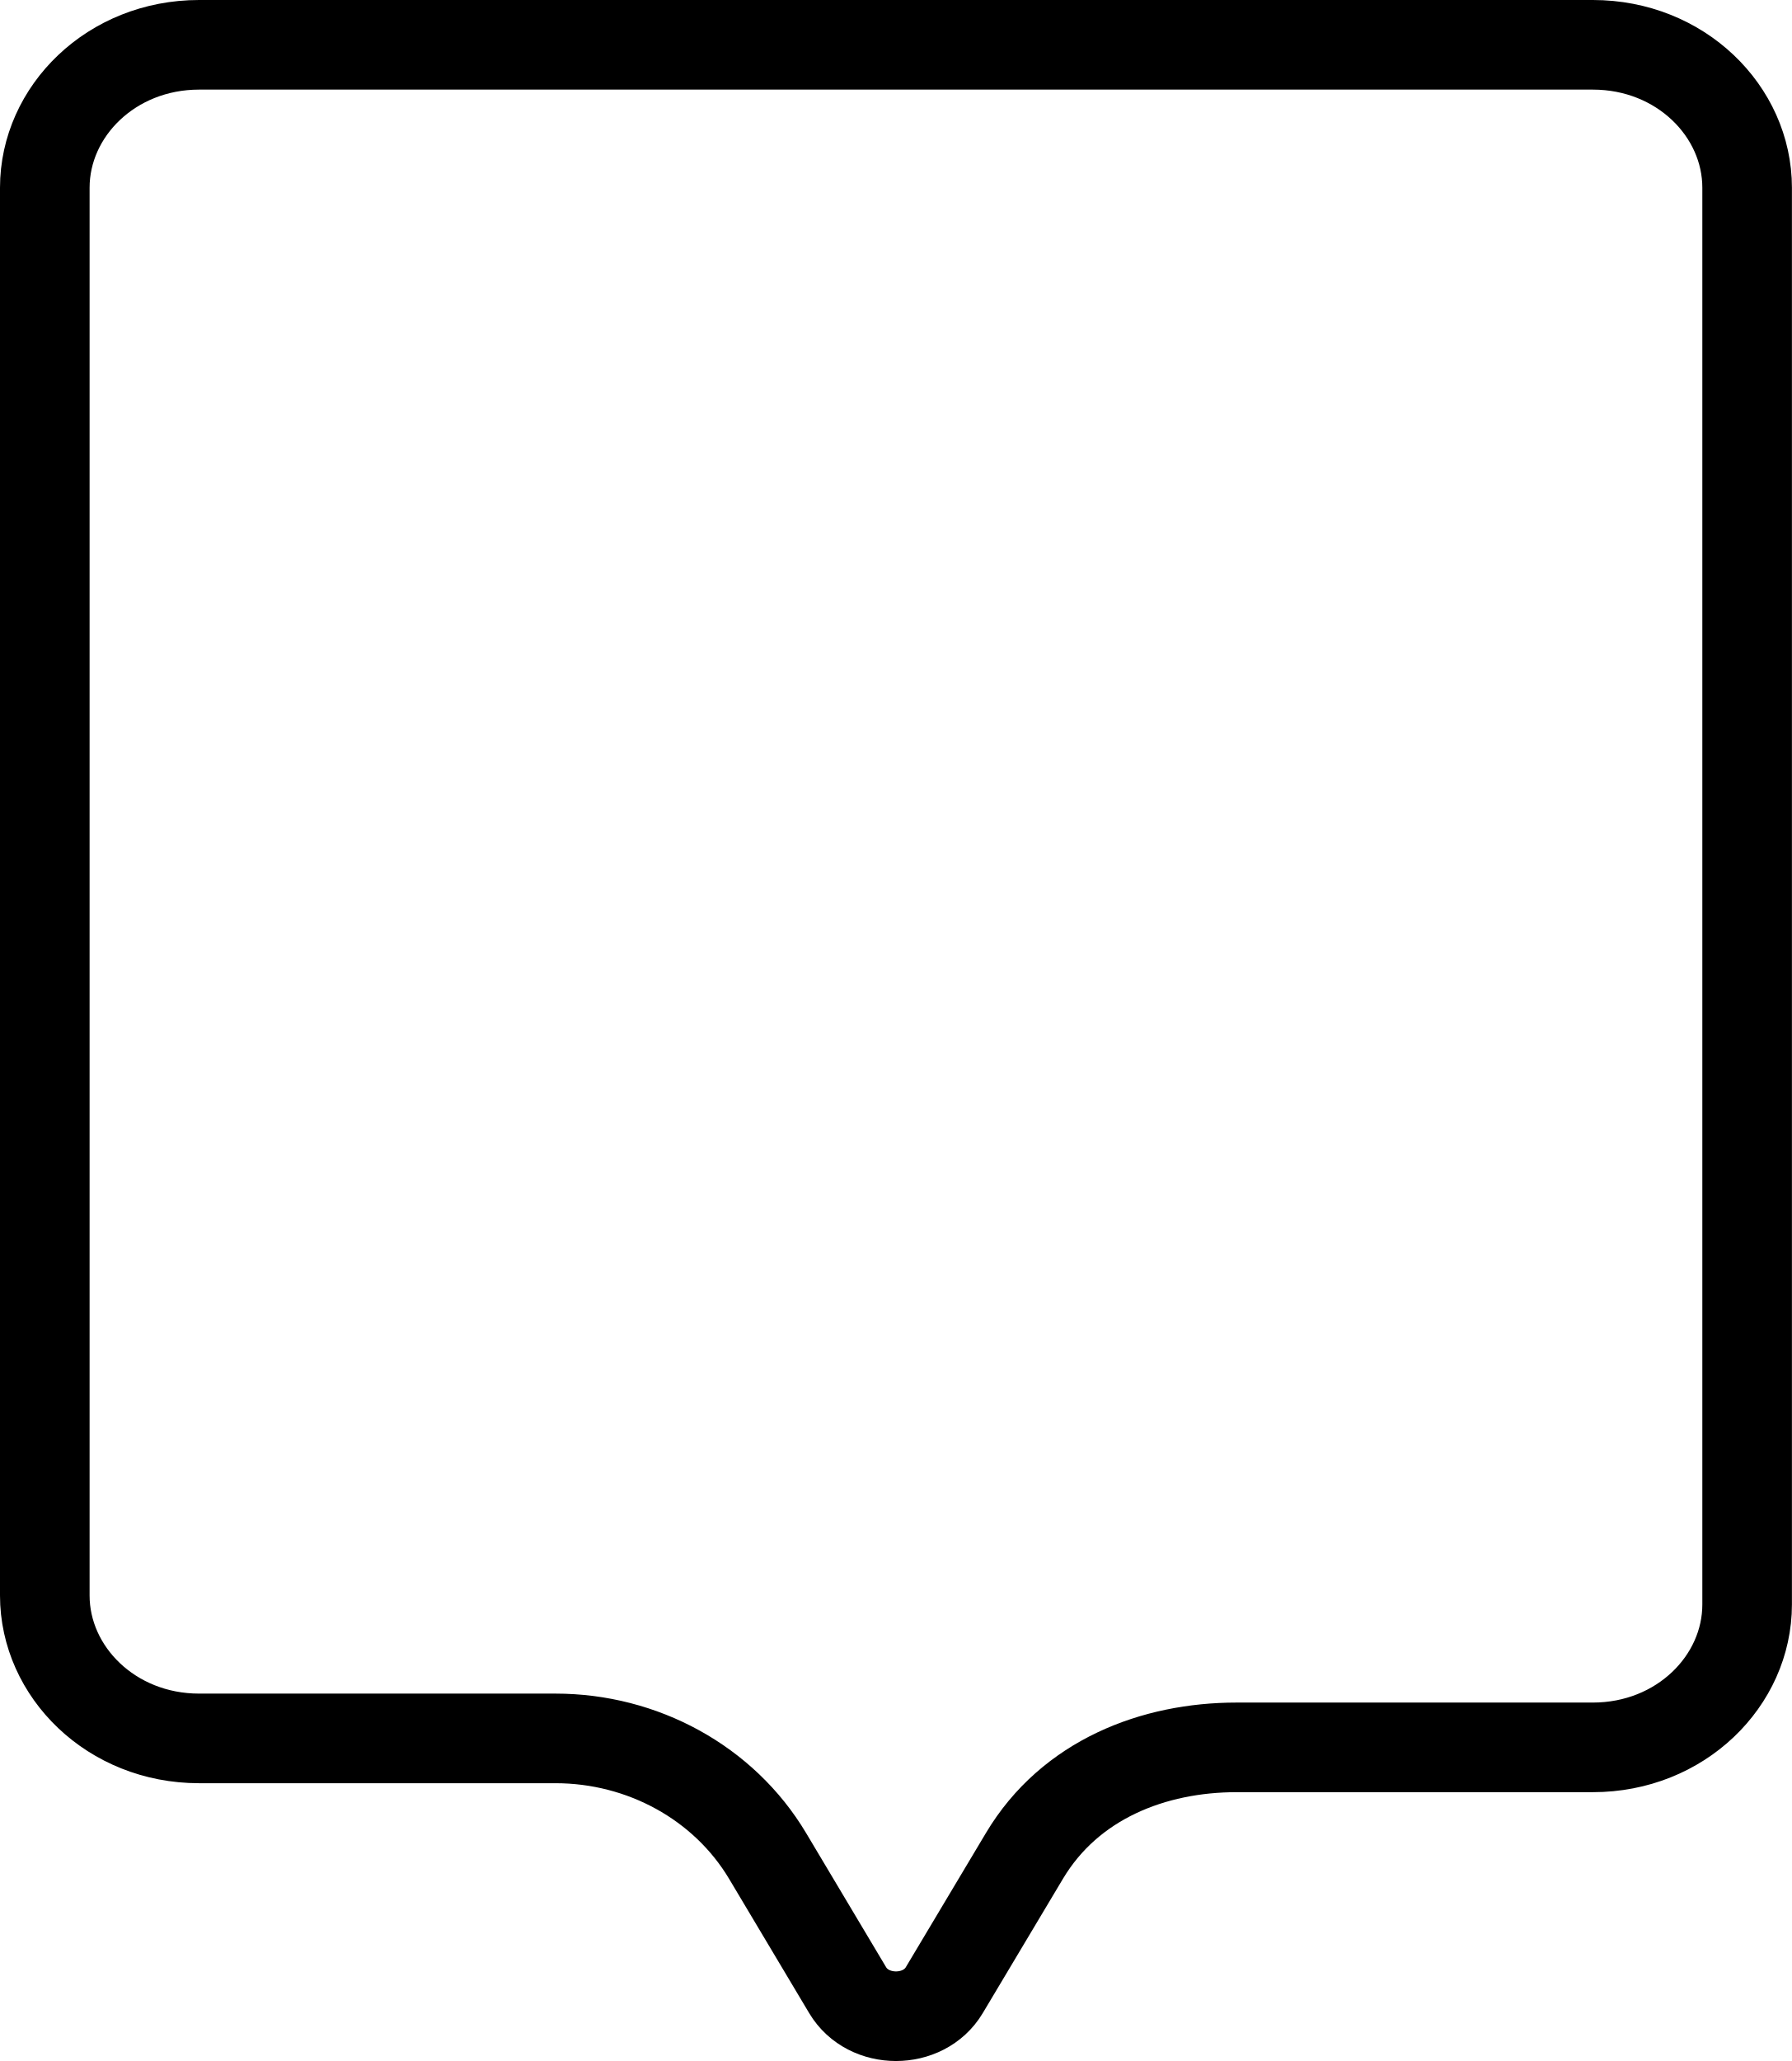
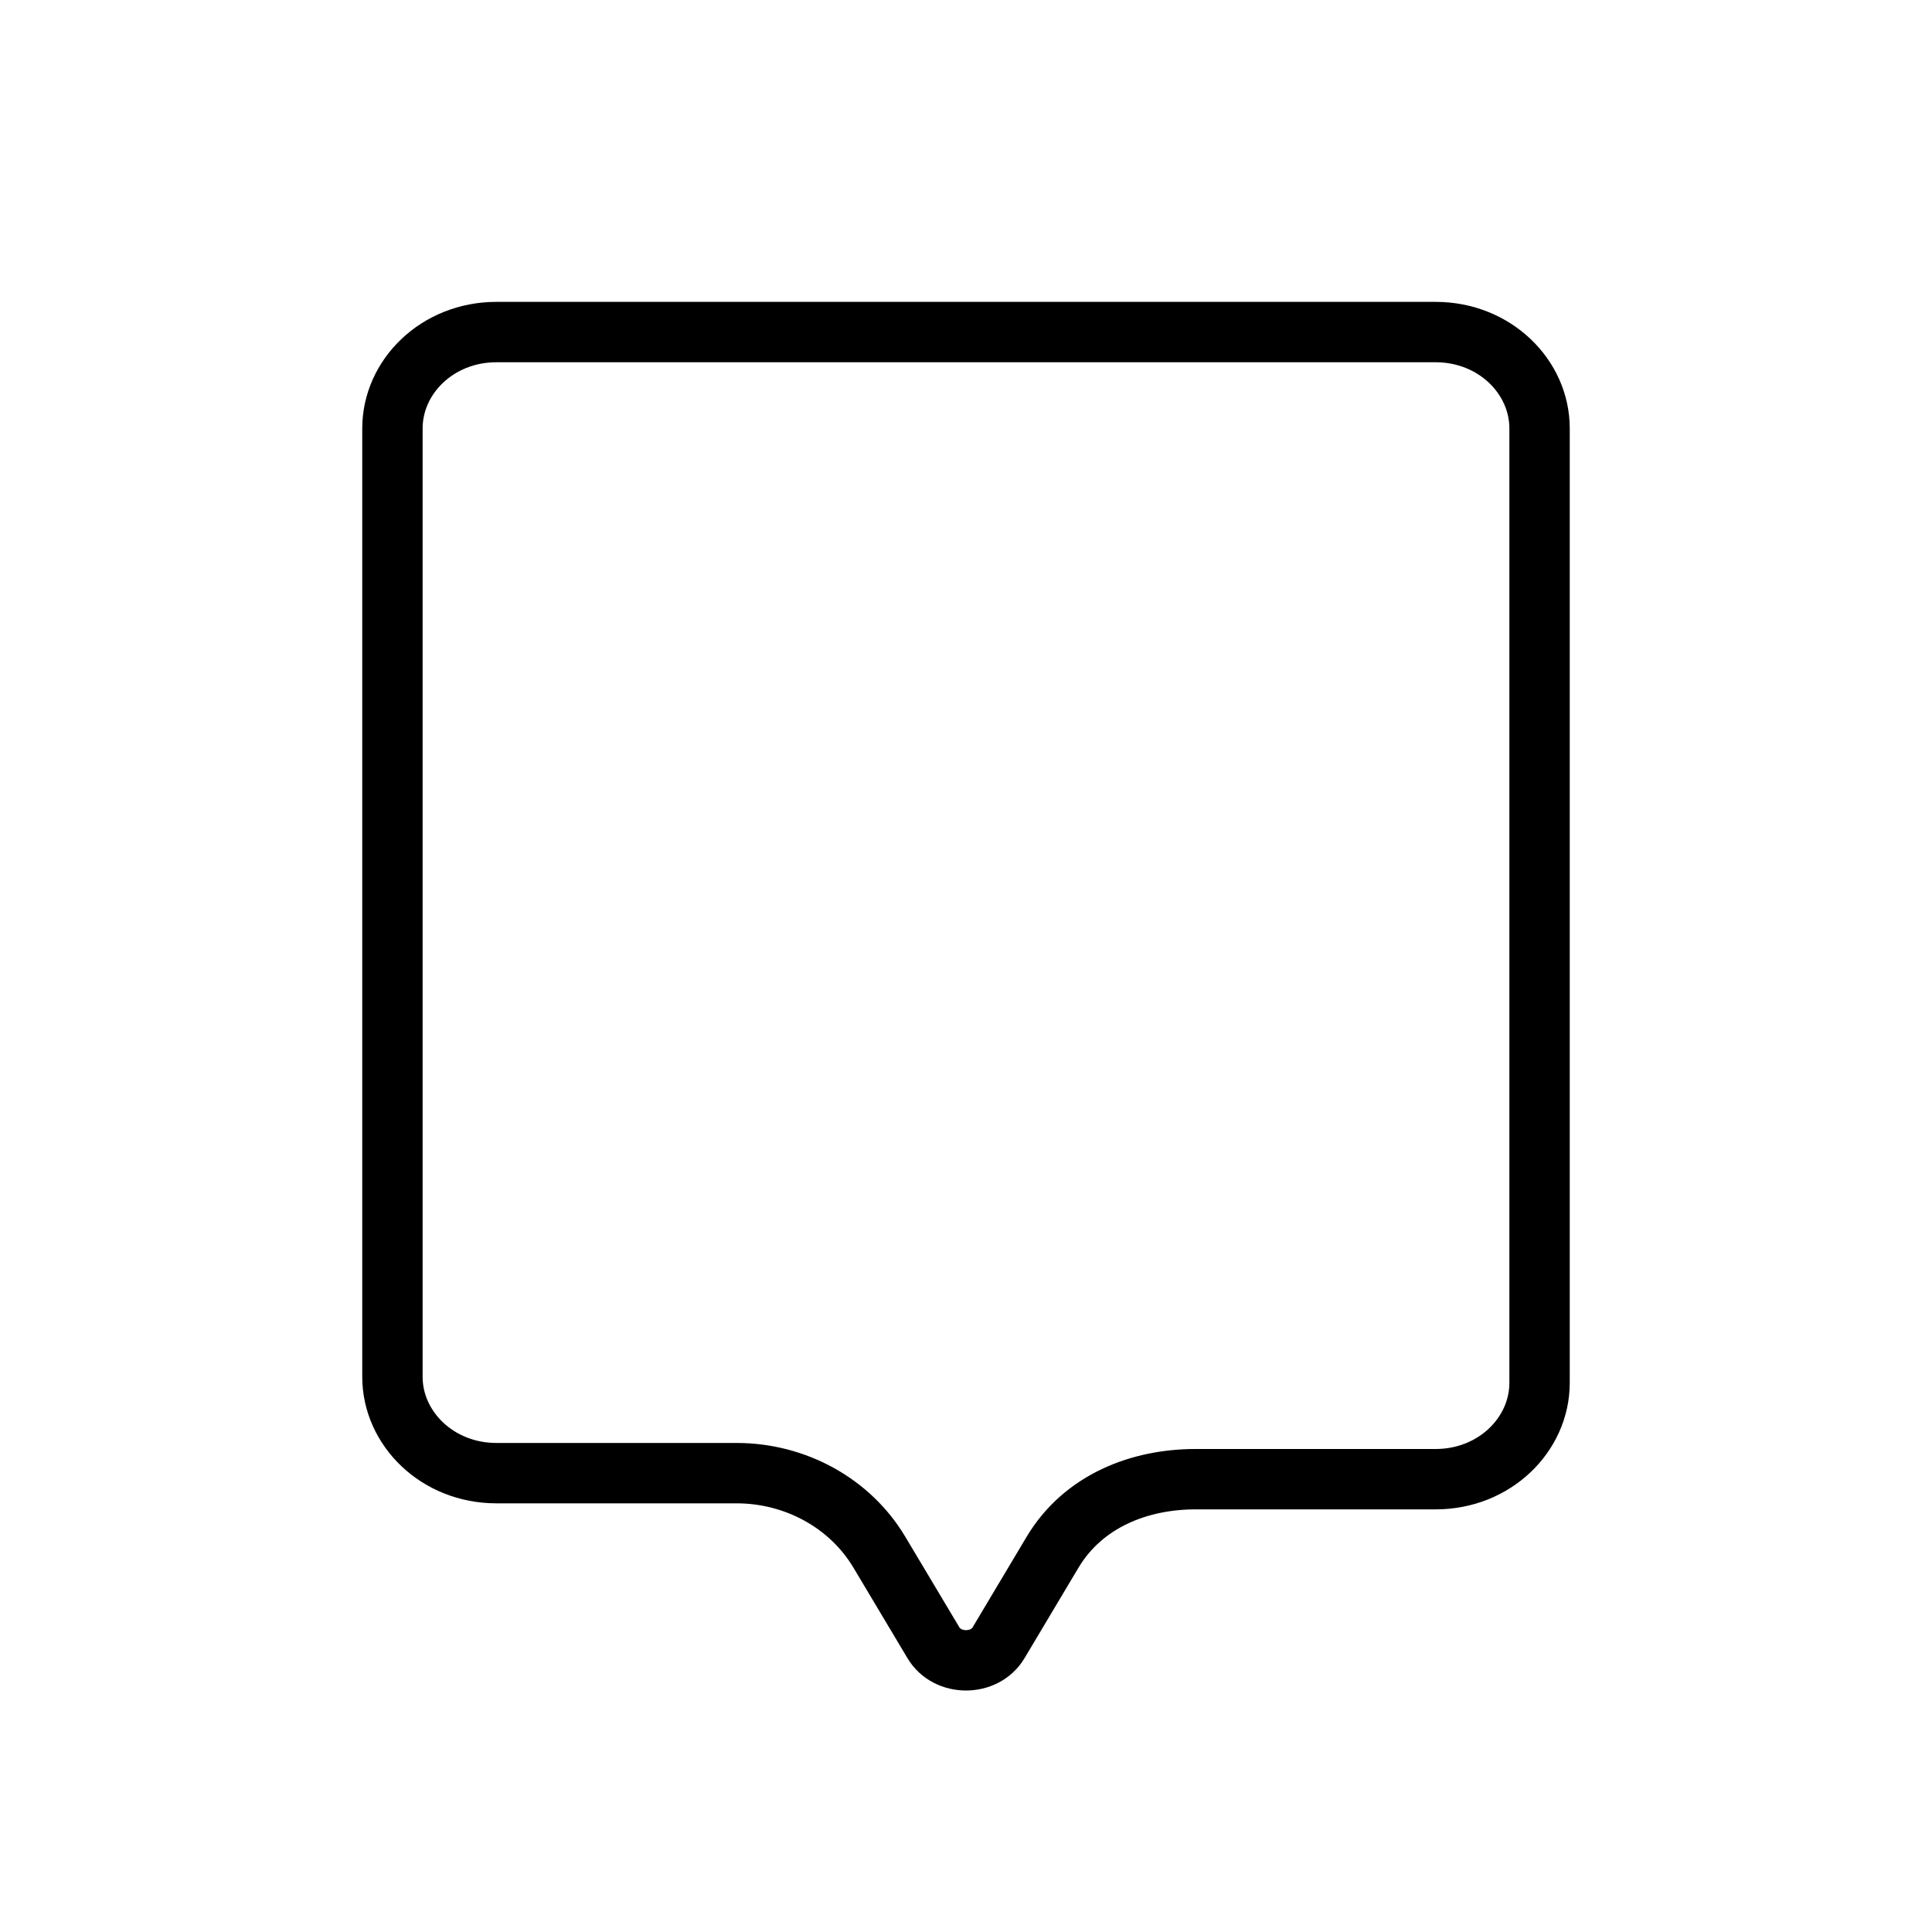
- <svg xmlns="http://www.w3.org/2000/svg" width="20" height="23" viewBox="0 0 20 23" fill="none">
-   <path d="M0.5 2.095C0.5 1.241 1.243 0.5 2.222 0.5H17.778C18.757 0.5 19.5 1.241 19.5 2.095V17.905C19.5 18.759 18.757 19.5 17.778 19.5H13.8C12.879 19.5 11.944 19.856 11.434 20.711L10.539 22.21C10.308 22.597 9.692 22.597 9.461 22.21L8.567 20.711C8.078 19.892 7.169 19.4 6.2 19.4H2.222C1.243 19.4 0.5 18.658 0.5 17.805V2.095Z" stroke="currentColor" />
+ <svg xmlns="http://www.w3.org/2000/svg" width="32" height="32" viewBox="0 0 32 32" fill="none">
+   <path d="M6.5 7.095C6.5 6.241 7.243 5.5 8.222 5.5H23.778C24.757 5.5 25.5 6.241 25.5 7.095V22.905C25.5 23.759 24.757 24.5 23.778 24.5H19.8C18.879 24.5 17.944 24.856 17.433 25.711L16.539 27.21C16.308 27.597 15.692 27.597 15.461 27.21L14.566 25.711C14.078 24.892 13.169 24.4 12.2 24.4H8.222C7.243 24.4 6.5 23.658 6.5 22.805V7.095Z" stroke="currentColor" />
</svg>
